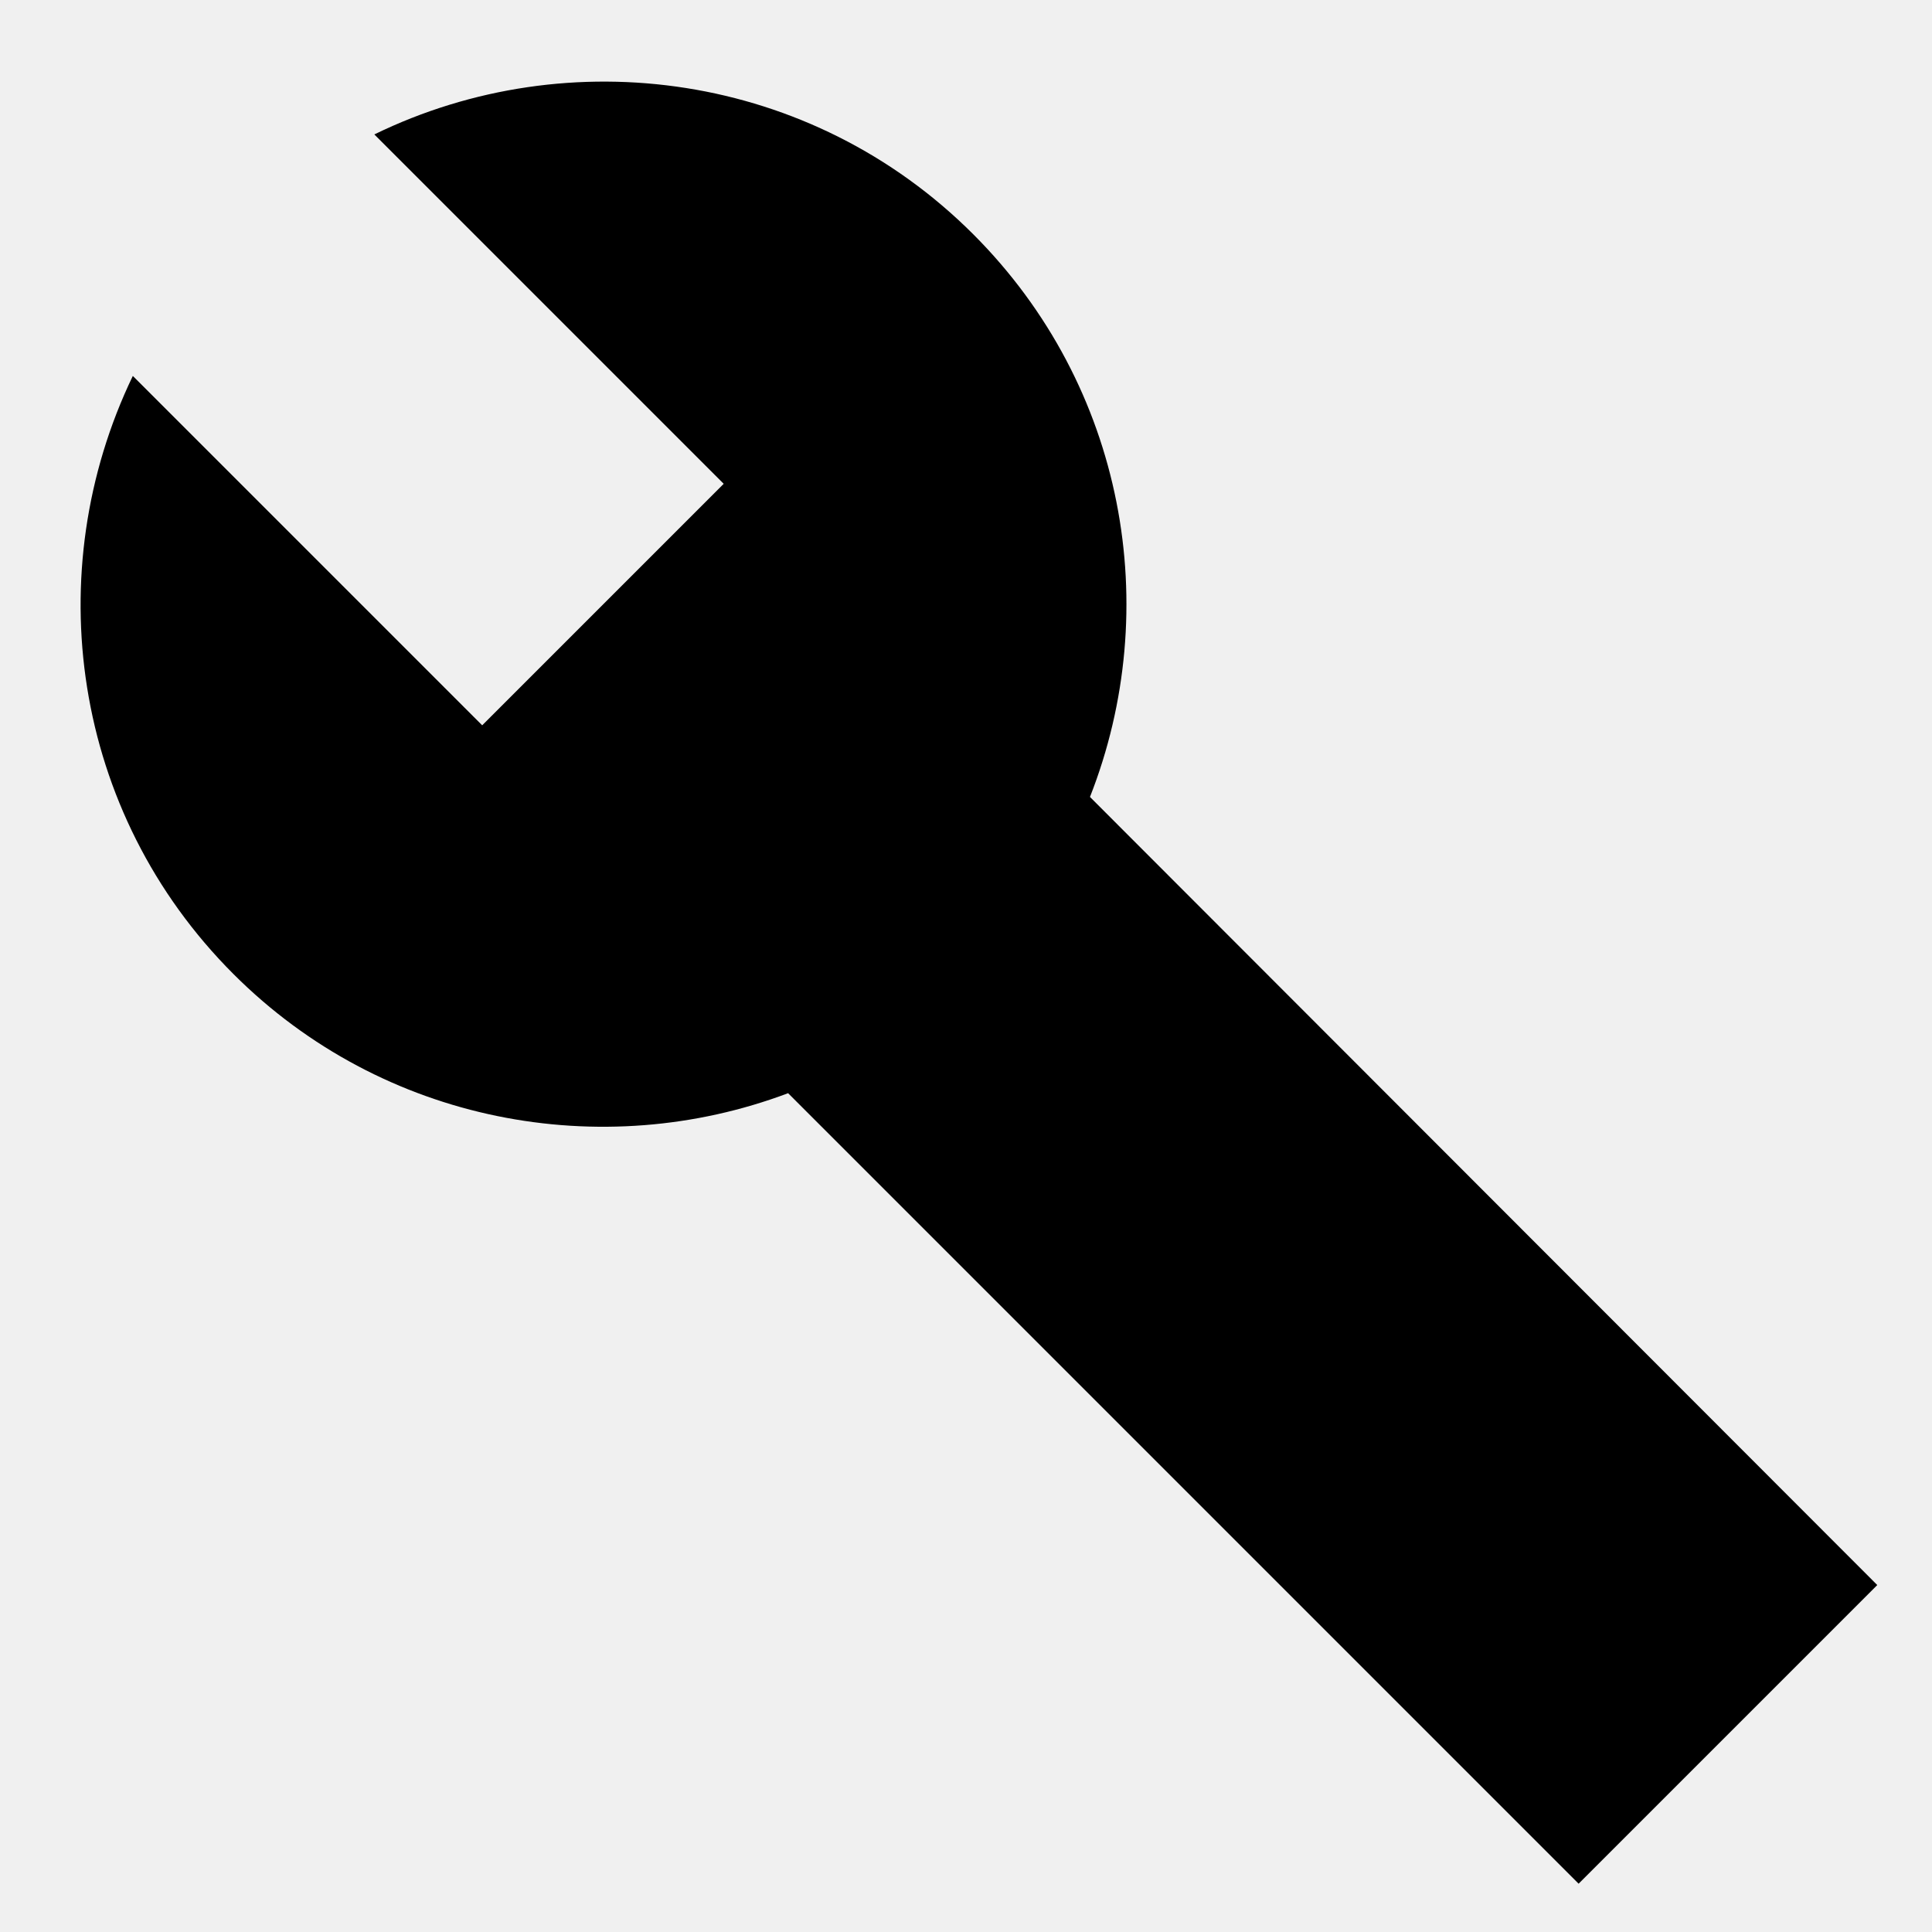
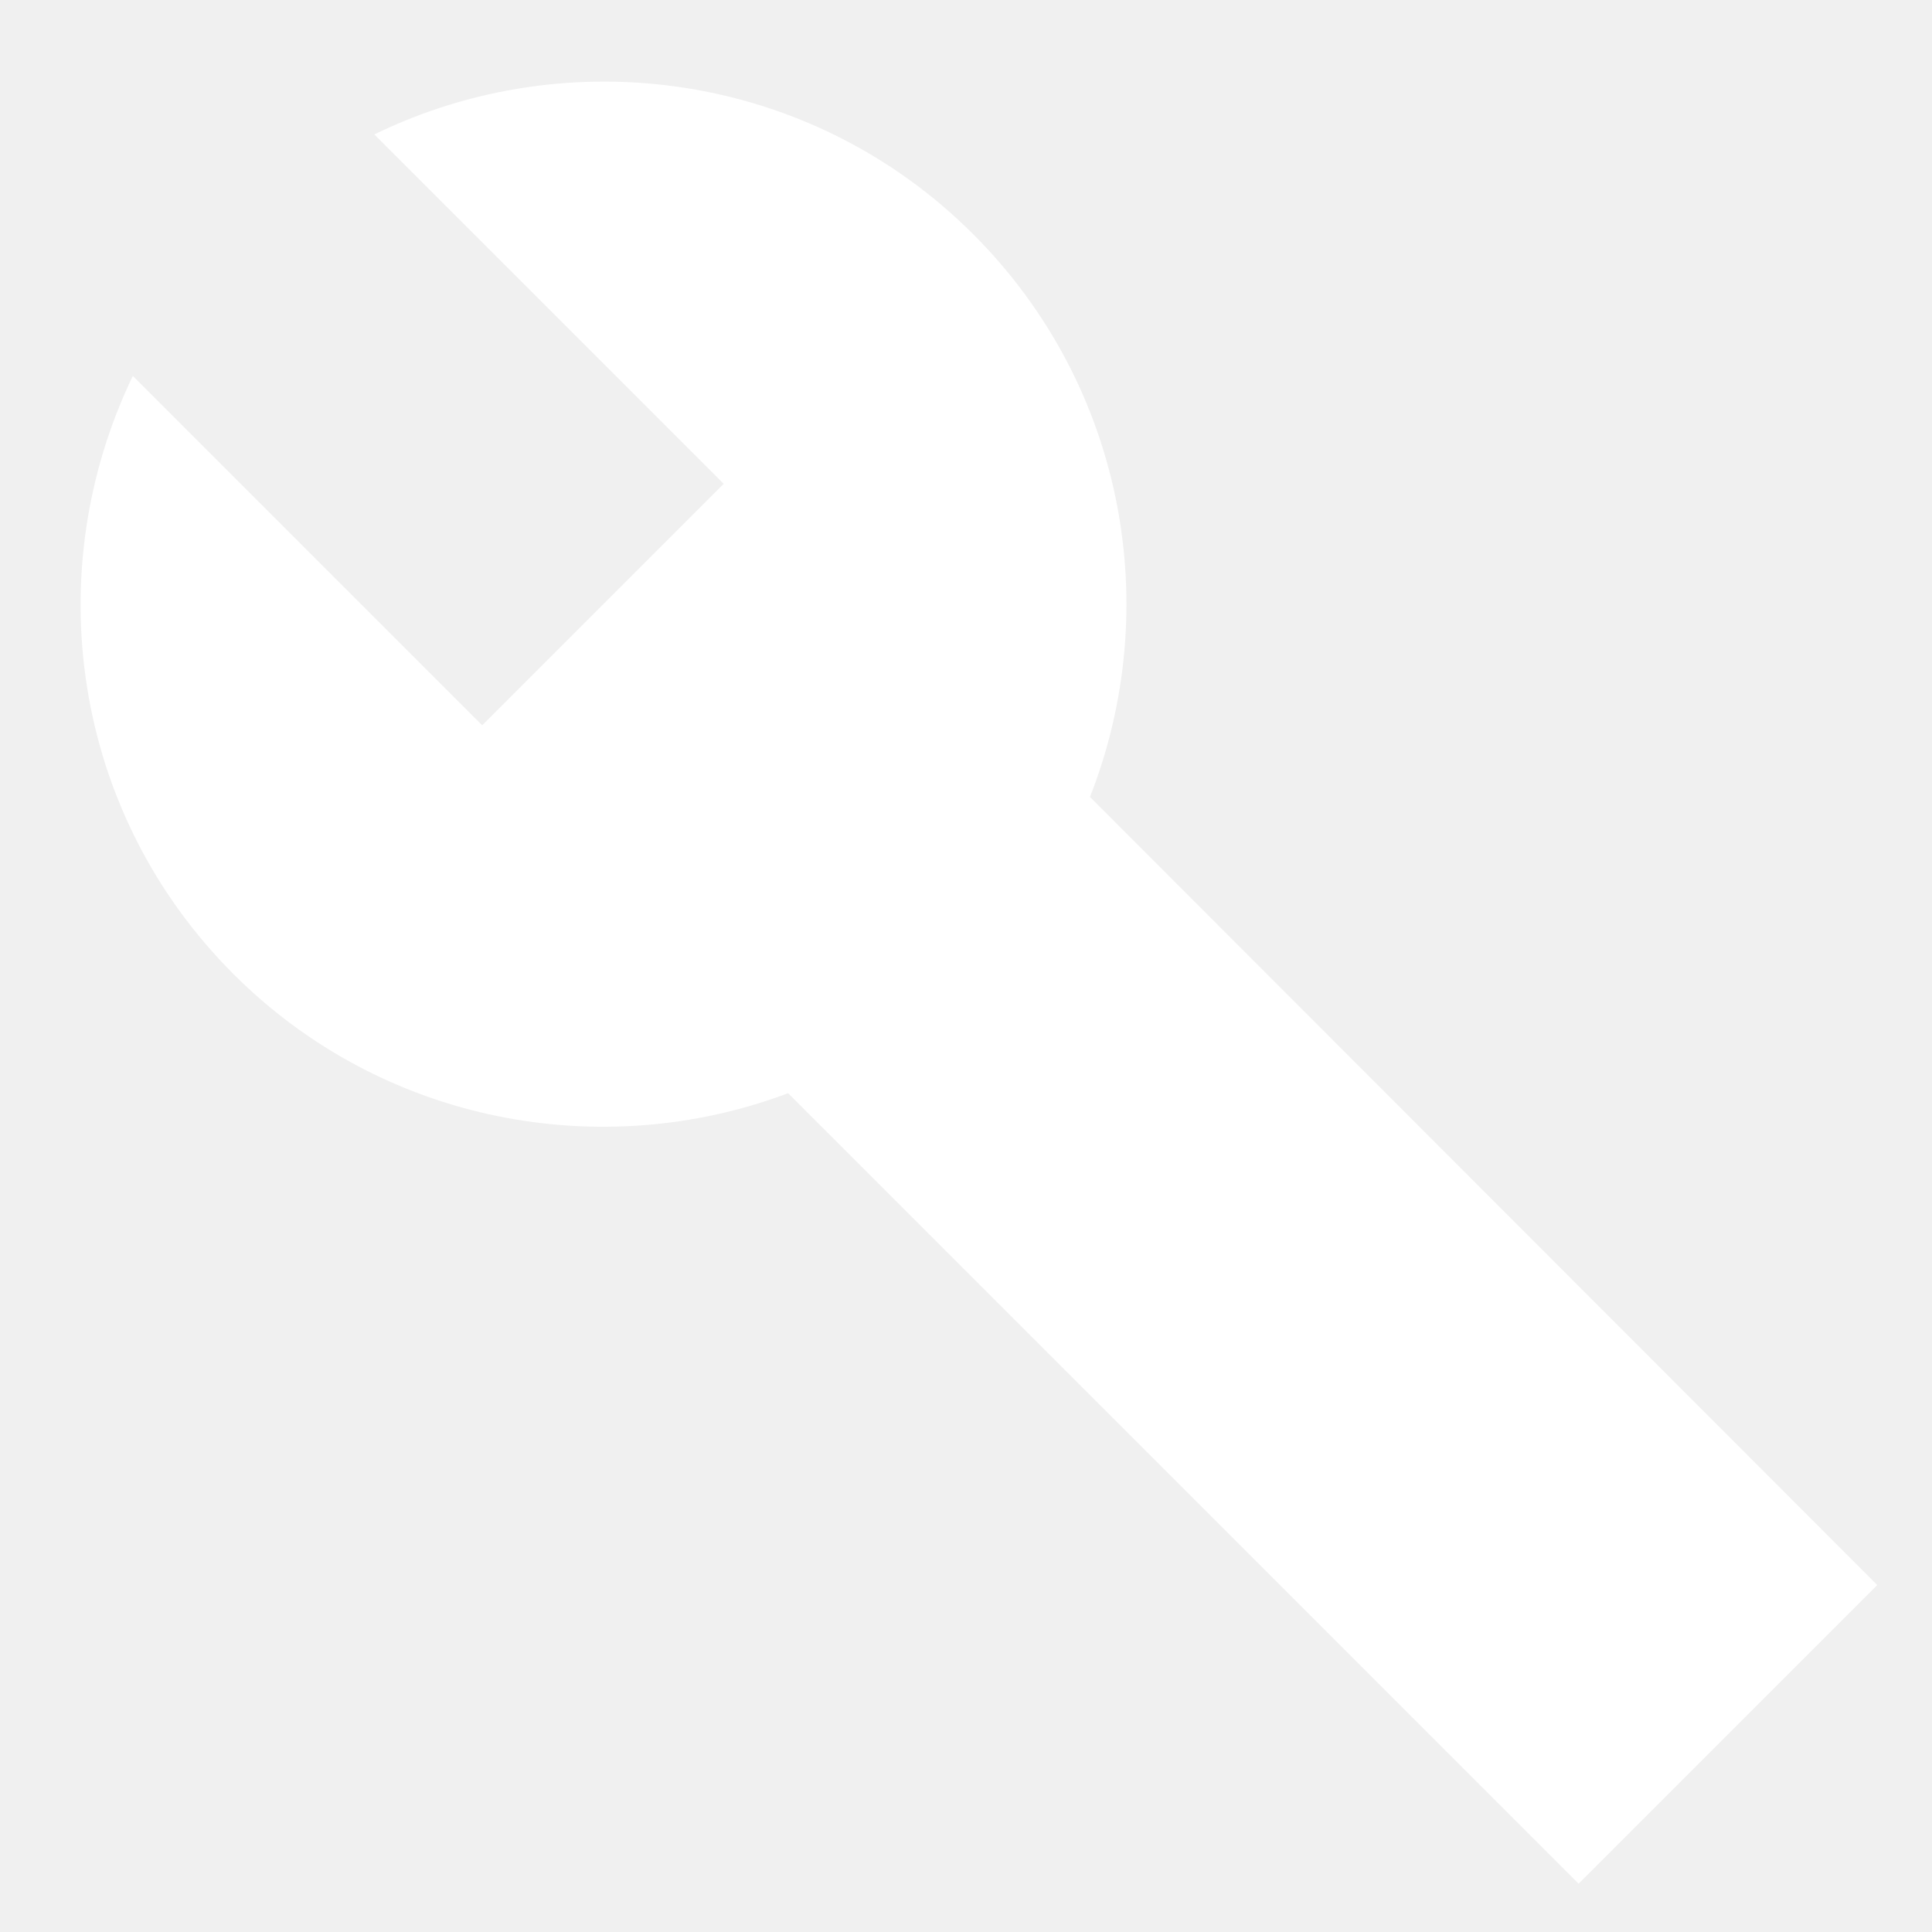
<svg xmlns="http://www.w3.org/2000/svg" height="24" viewBox="0 0 24 24" width="24">
  <path d="M0 0h24v24H0V0z" fill="none" />
-   <path d="M12.09 2.91C10.08.9 7.07.49 4.65 1.67l4.34 4.34-3 3-4.34-4.34C.48 7.1.89 10.09 2.9 12.1c1.86 1.86 4.58 2.35 6.89 1.48l9.82 9.82 3.71-3.71-9.78-9.79c.92-2.34.44-5.1-1.45-6.99z" />
+   <path d="M12.09 2.91C10.08.9 7.07.49 4.65 1.67l4.34 4.34-3 3-4.34-4.34C.48 7.1.89 10.09 2.9 12.1c1.86 1.86 4.58 2.35 6.89 1.48l9.82 9.82 3.71-3.71-9.78-9.79c.92-2.34.44-5.1-1.45-6.99z" fill="#fff" />
</svg>
